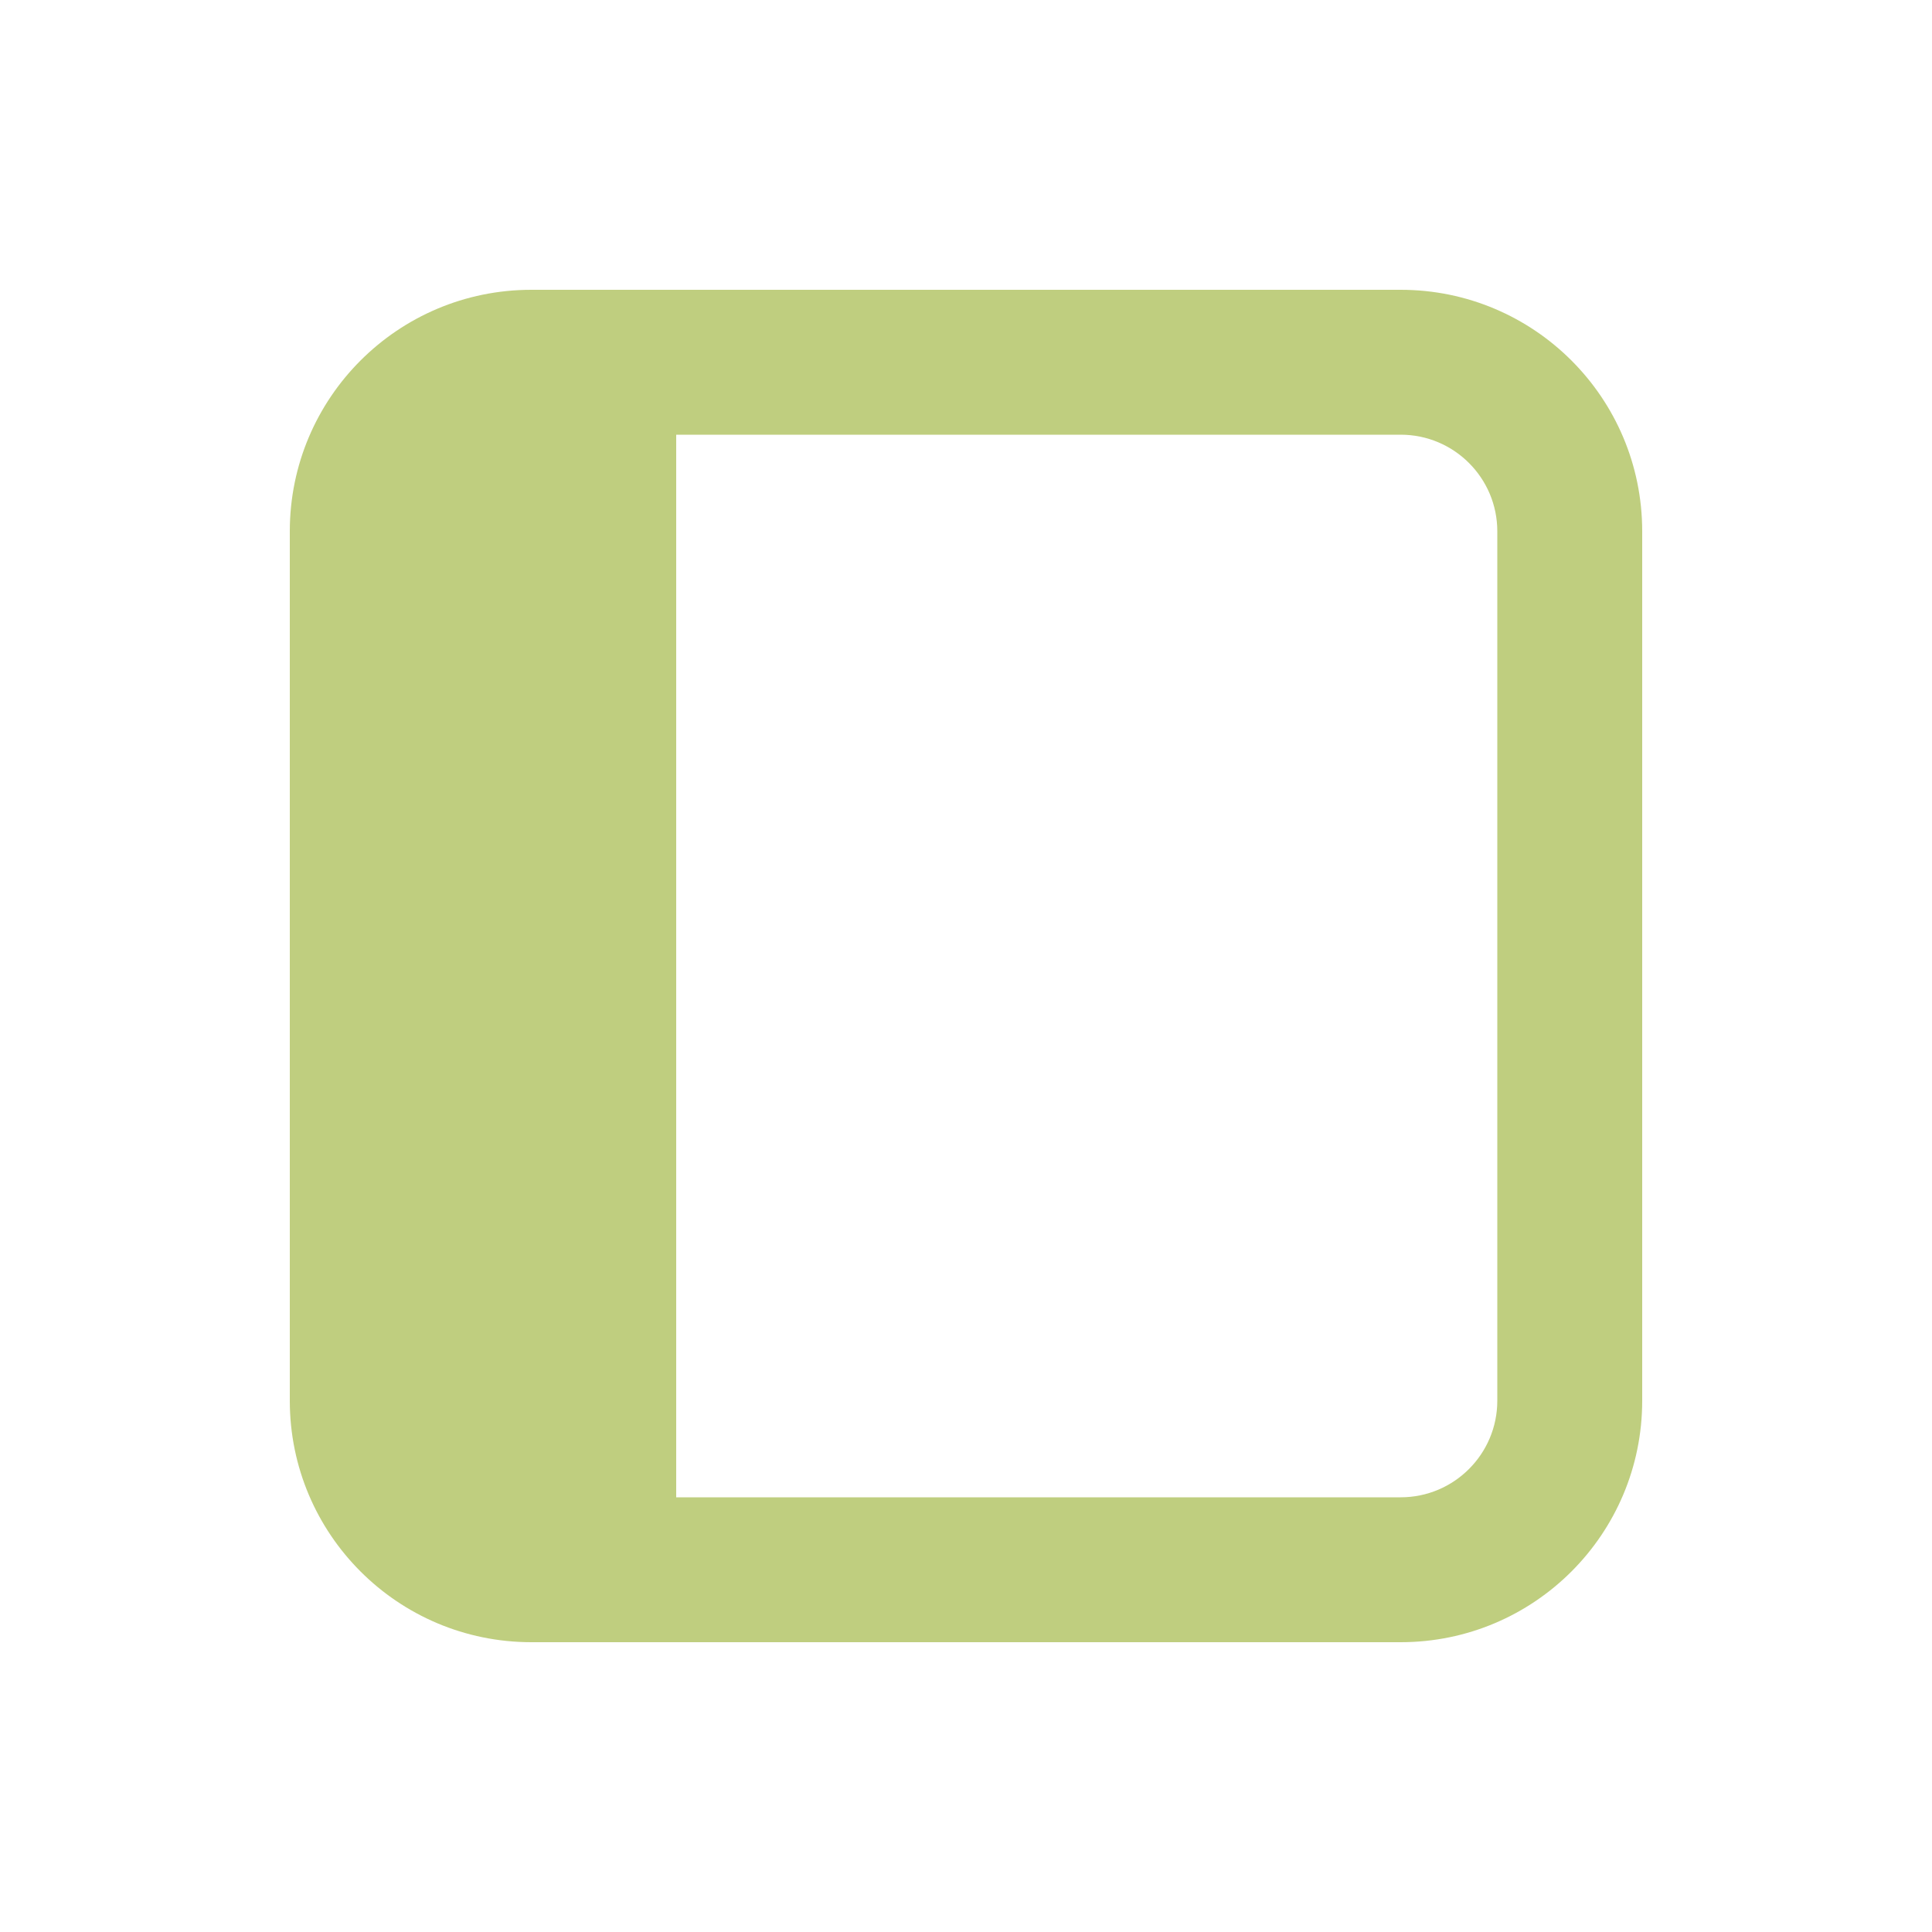
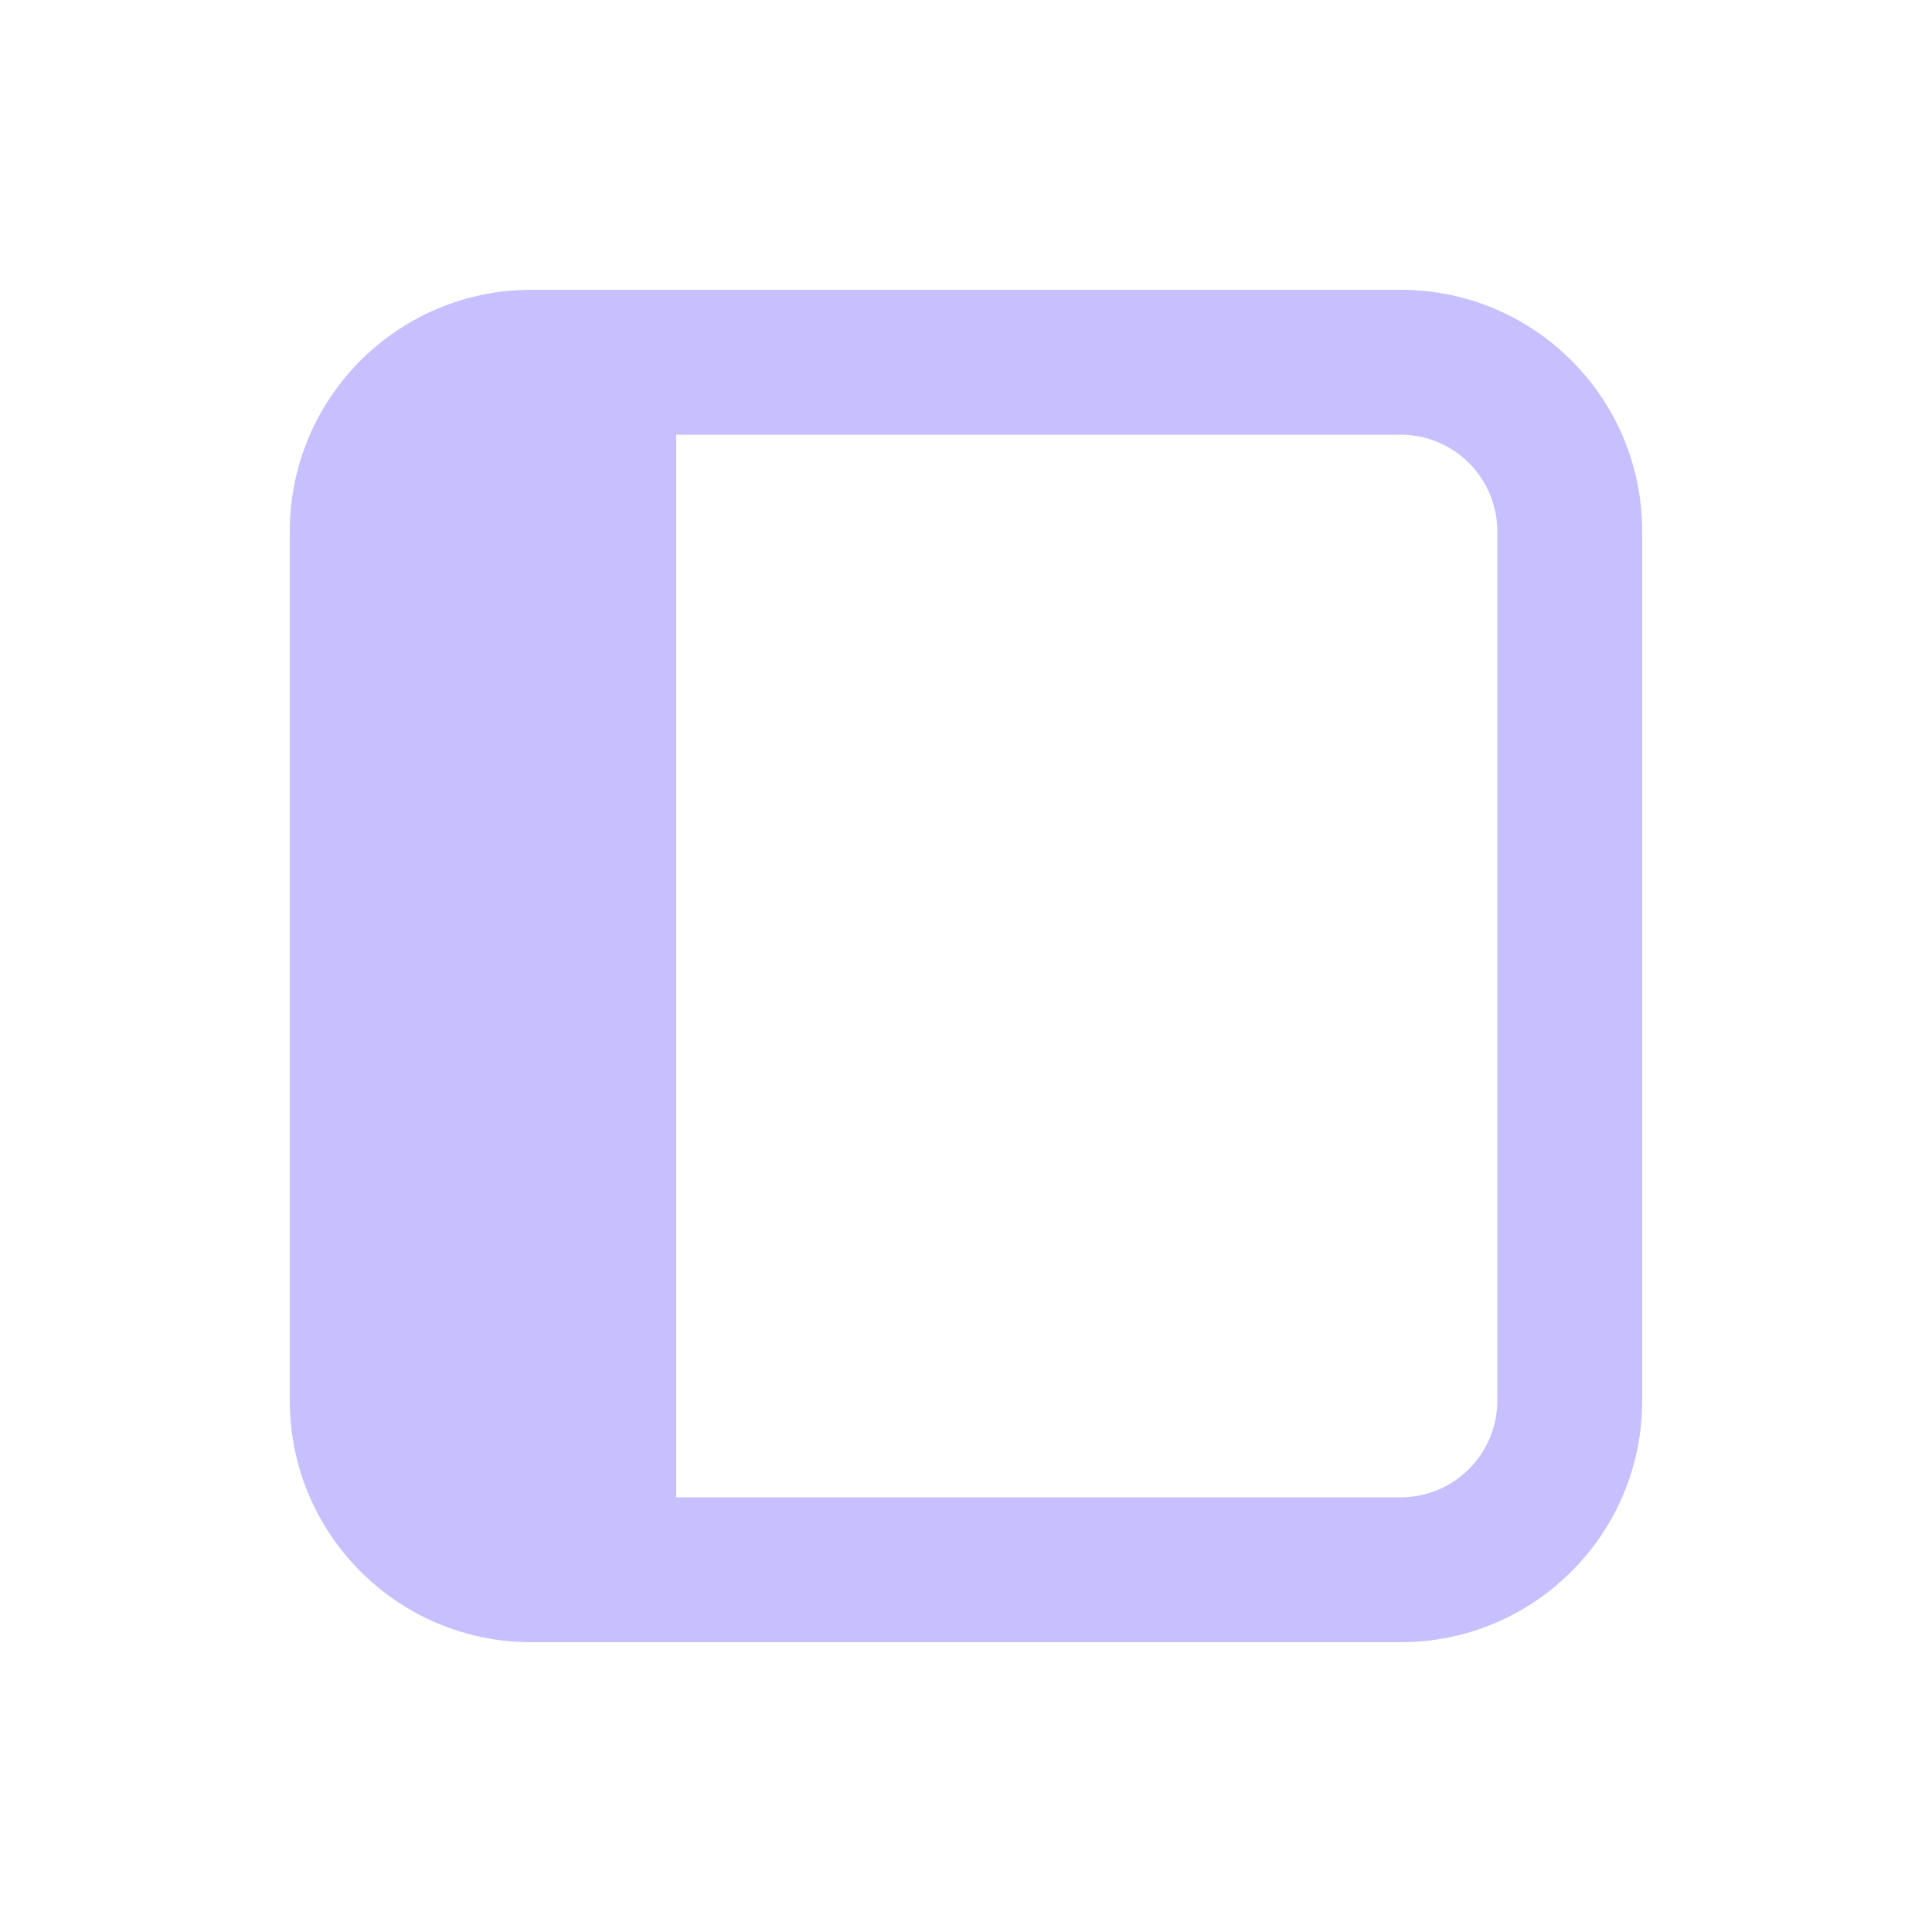
<svg xmlns="http://www.w3.org/2000/svg" width="800px" height="800px" viewBox="0 0 20 20" fill="none">
-   <path d="M3 5.5C3 4.119 4.119 3 5.5 3H14.5C15.881 3 17 4.119 17 5.5V14.5C17 15.881 15.881 17 14.5 17H5.5C4.119 17 3 15.881 3 14.5V5.5ZM7 15.5H14.5C15.052 15.5 15.5 15.052 15.5 14.5V5.5C15.5 4.948 15.052 4.5 14.5 4.5H7V15.5Z" fill="#bfce7f" />
+   <path d="M3 5.5C3 4.119 4.119 3 5.5 3H14.5C15.881 3 17 4.119 17 5.5V14.5C17 15.881 15.881 17 14.5 17H5.5C4.119 17 3 15.881 3 14.5V5.5ZM7 15.5H14.5C15.052 15.5 15.5 15.052 15.5 14.5V5.5C15.5 4.948 15.052 4.5 14.5 4.5H7V15.5Z" fill="#c7bfff" />
</svg>
